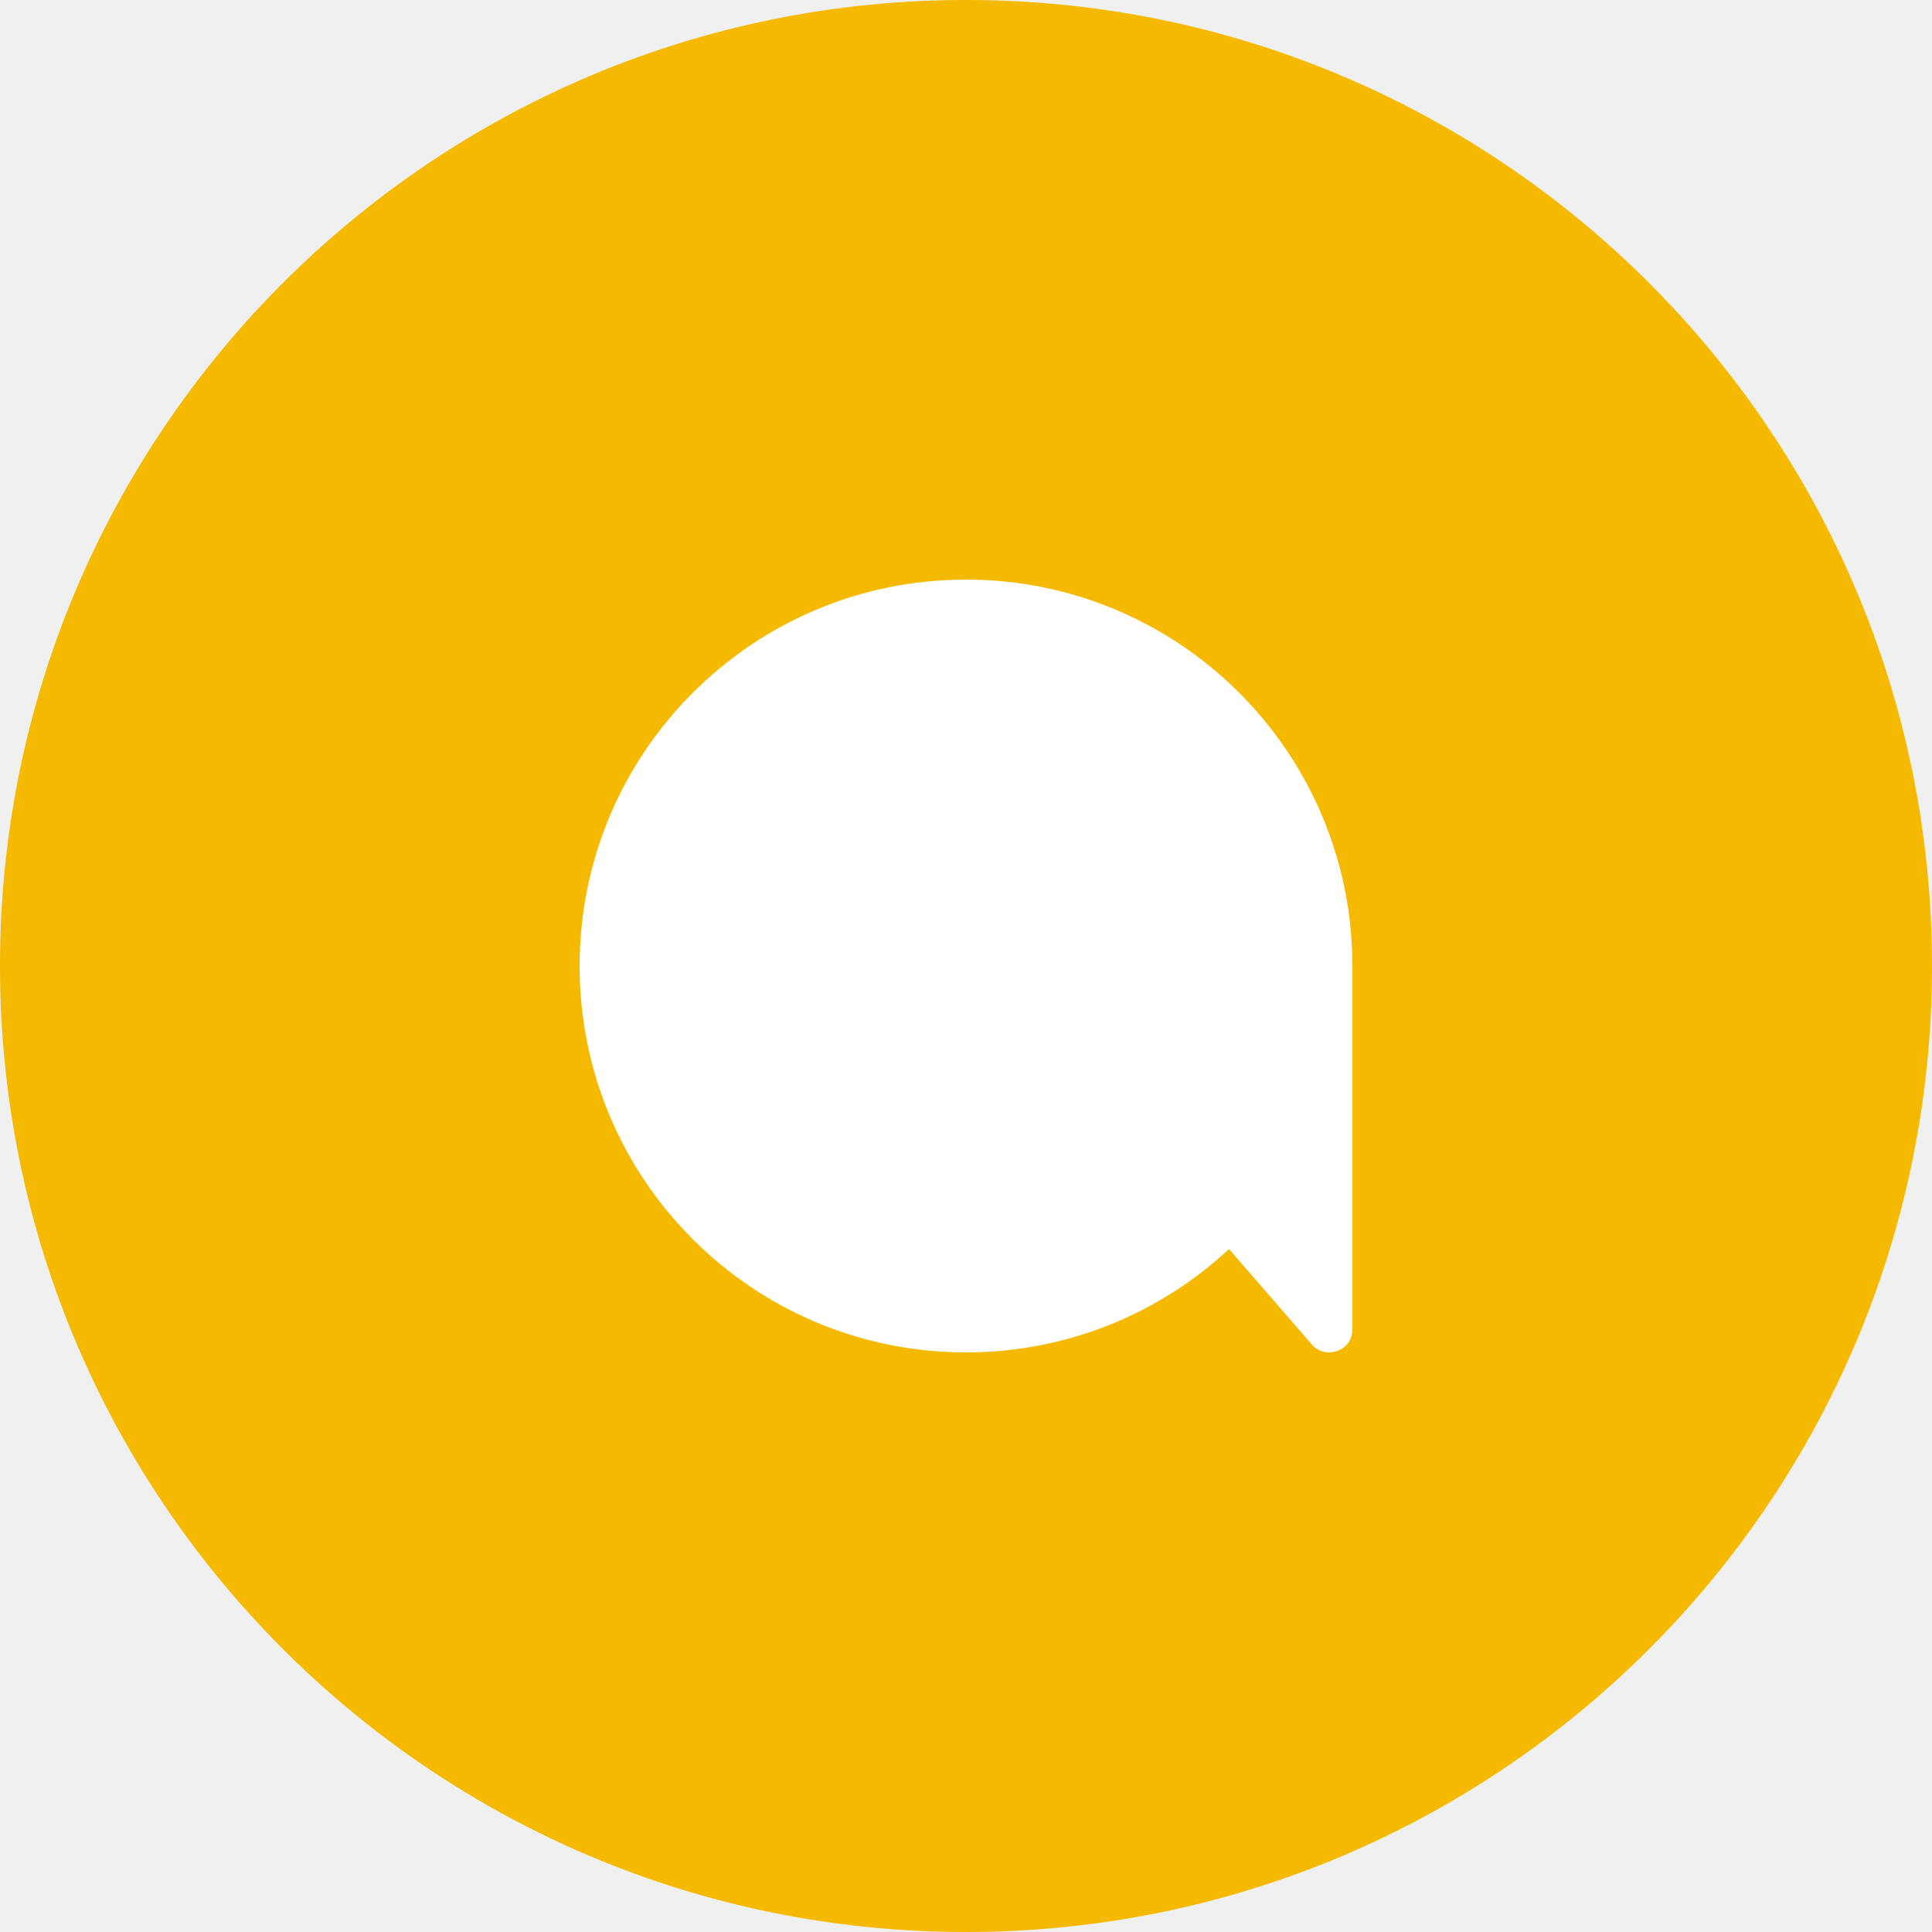
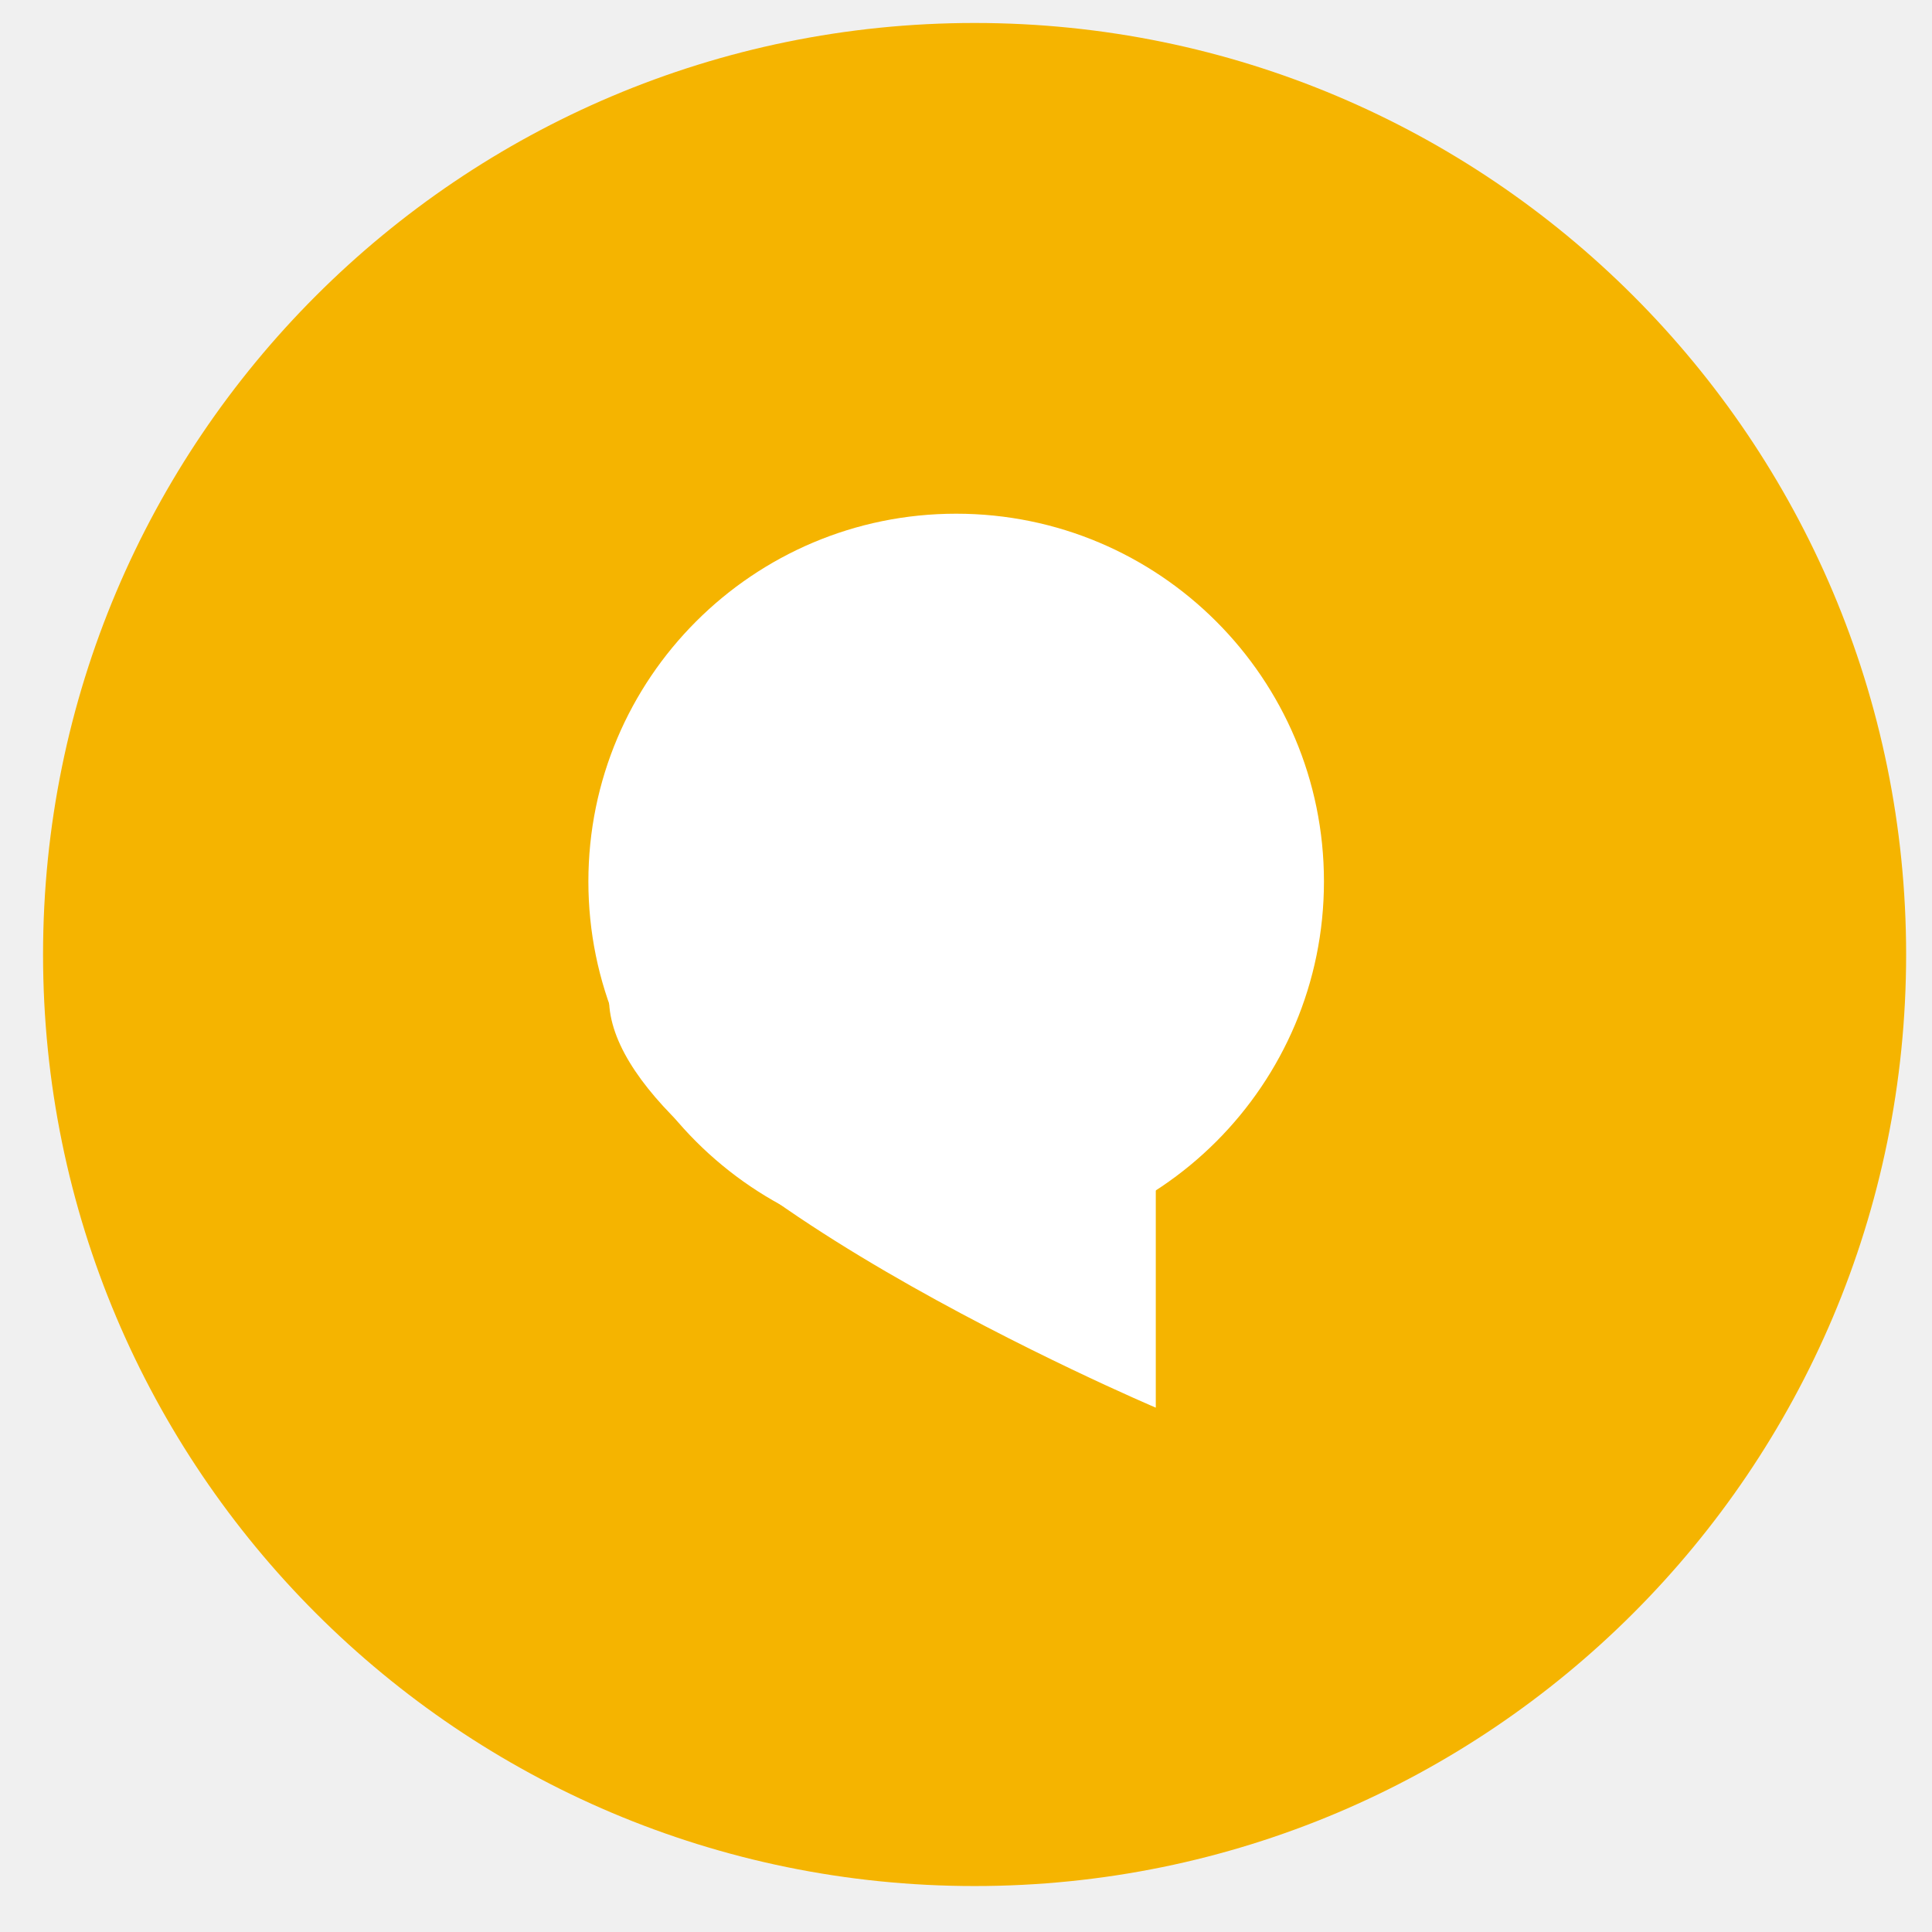
- <svg xmlns="http://www.w3.org/2000/svg" xmlns:xlink="http://www.w3.org/1999/xlink" width="70" height="70" viewBox="0 0 70 70" version="1.1">
-   <g id="Canvas" transform="translate(-920 148)">
-     <g id="allo-yellow" style="mix-blend-mode:normal;">
-       <g id="Ellipse 3" style="mix-blend-mode:normal;">
-         <use xlink:href="#path0_fill" transform="translate(920 -148)" fill="#F5B900" style="mix-blend-mode:normal;" />
-       </g>
-       <g id="Union" style="mix-blend-mode:normal;">
-         <use xlink:href="#path1_fill" transform="translate(941 -127)" fill="#FFFFFF" style="mix-blend-mode:normal;" />
-       </g>
+ <svg xmlns="http://www.w3.org/2000/svg" width="112" height="112">
+   <g>
+     <rect x="-1" y="-1" width="114" height="114" id="canvas_background" fill="none" />
+   </g>
+   <g>
+     <g id="google">
+       <circle fill="#F5B400" cx="56.498" cy="55.334" r="54.002" id="svg_1" />
+       <circle fill="#FFFFFF" cx="55.43" cy="51.101" r="21.321" id="svg_2" />
+       <path fill="#FFFFFF" d="m67.002,81.603c0,0 -31.162,-13.223 -31.69,-23.455l21.185,1.408l10.505,8.691l0,13.355z" id="svg_3" />
    </g>
  </g>
-   <defs>
-     <path id="path0_fill" d="M 70 35C 70 54.33 54.33 70 35 70C 15.67 70 0 54.33 0 35C 0 15.67 15.67 0 35 0C 54.33 0 70 15.67 70 35Z" />
-     <path id="path1_fill" d="M 28 14C 28 6.268 21.732 0 14 0C 6.268 0 0 6.268 0 14C 0 21.732 6.268 28 14 28C 17.681 28 21.031 26.579 23.53 24.256L 26.528 27.71C 27.033 28.291 28 27.94 28 27.177L 28 14Z" />
-   </defs>
</svg>
